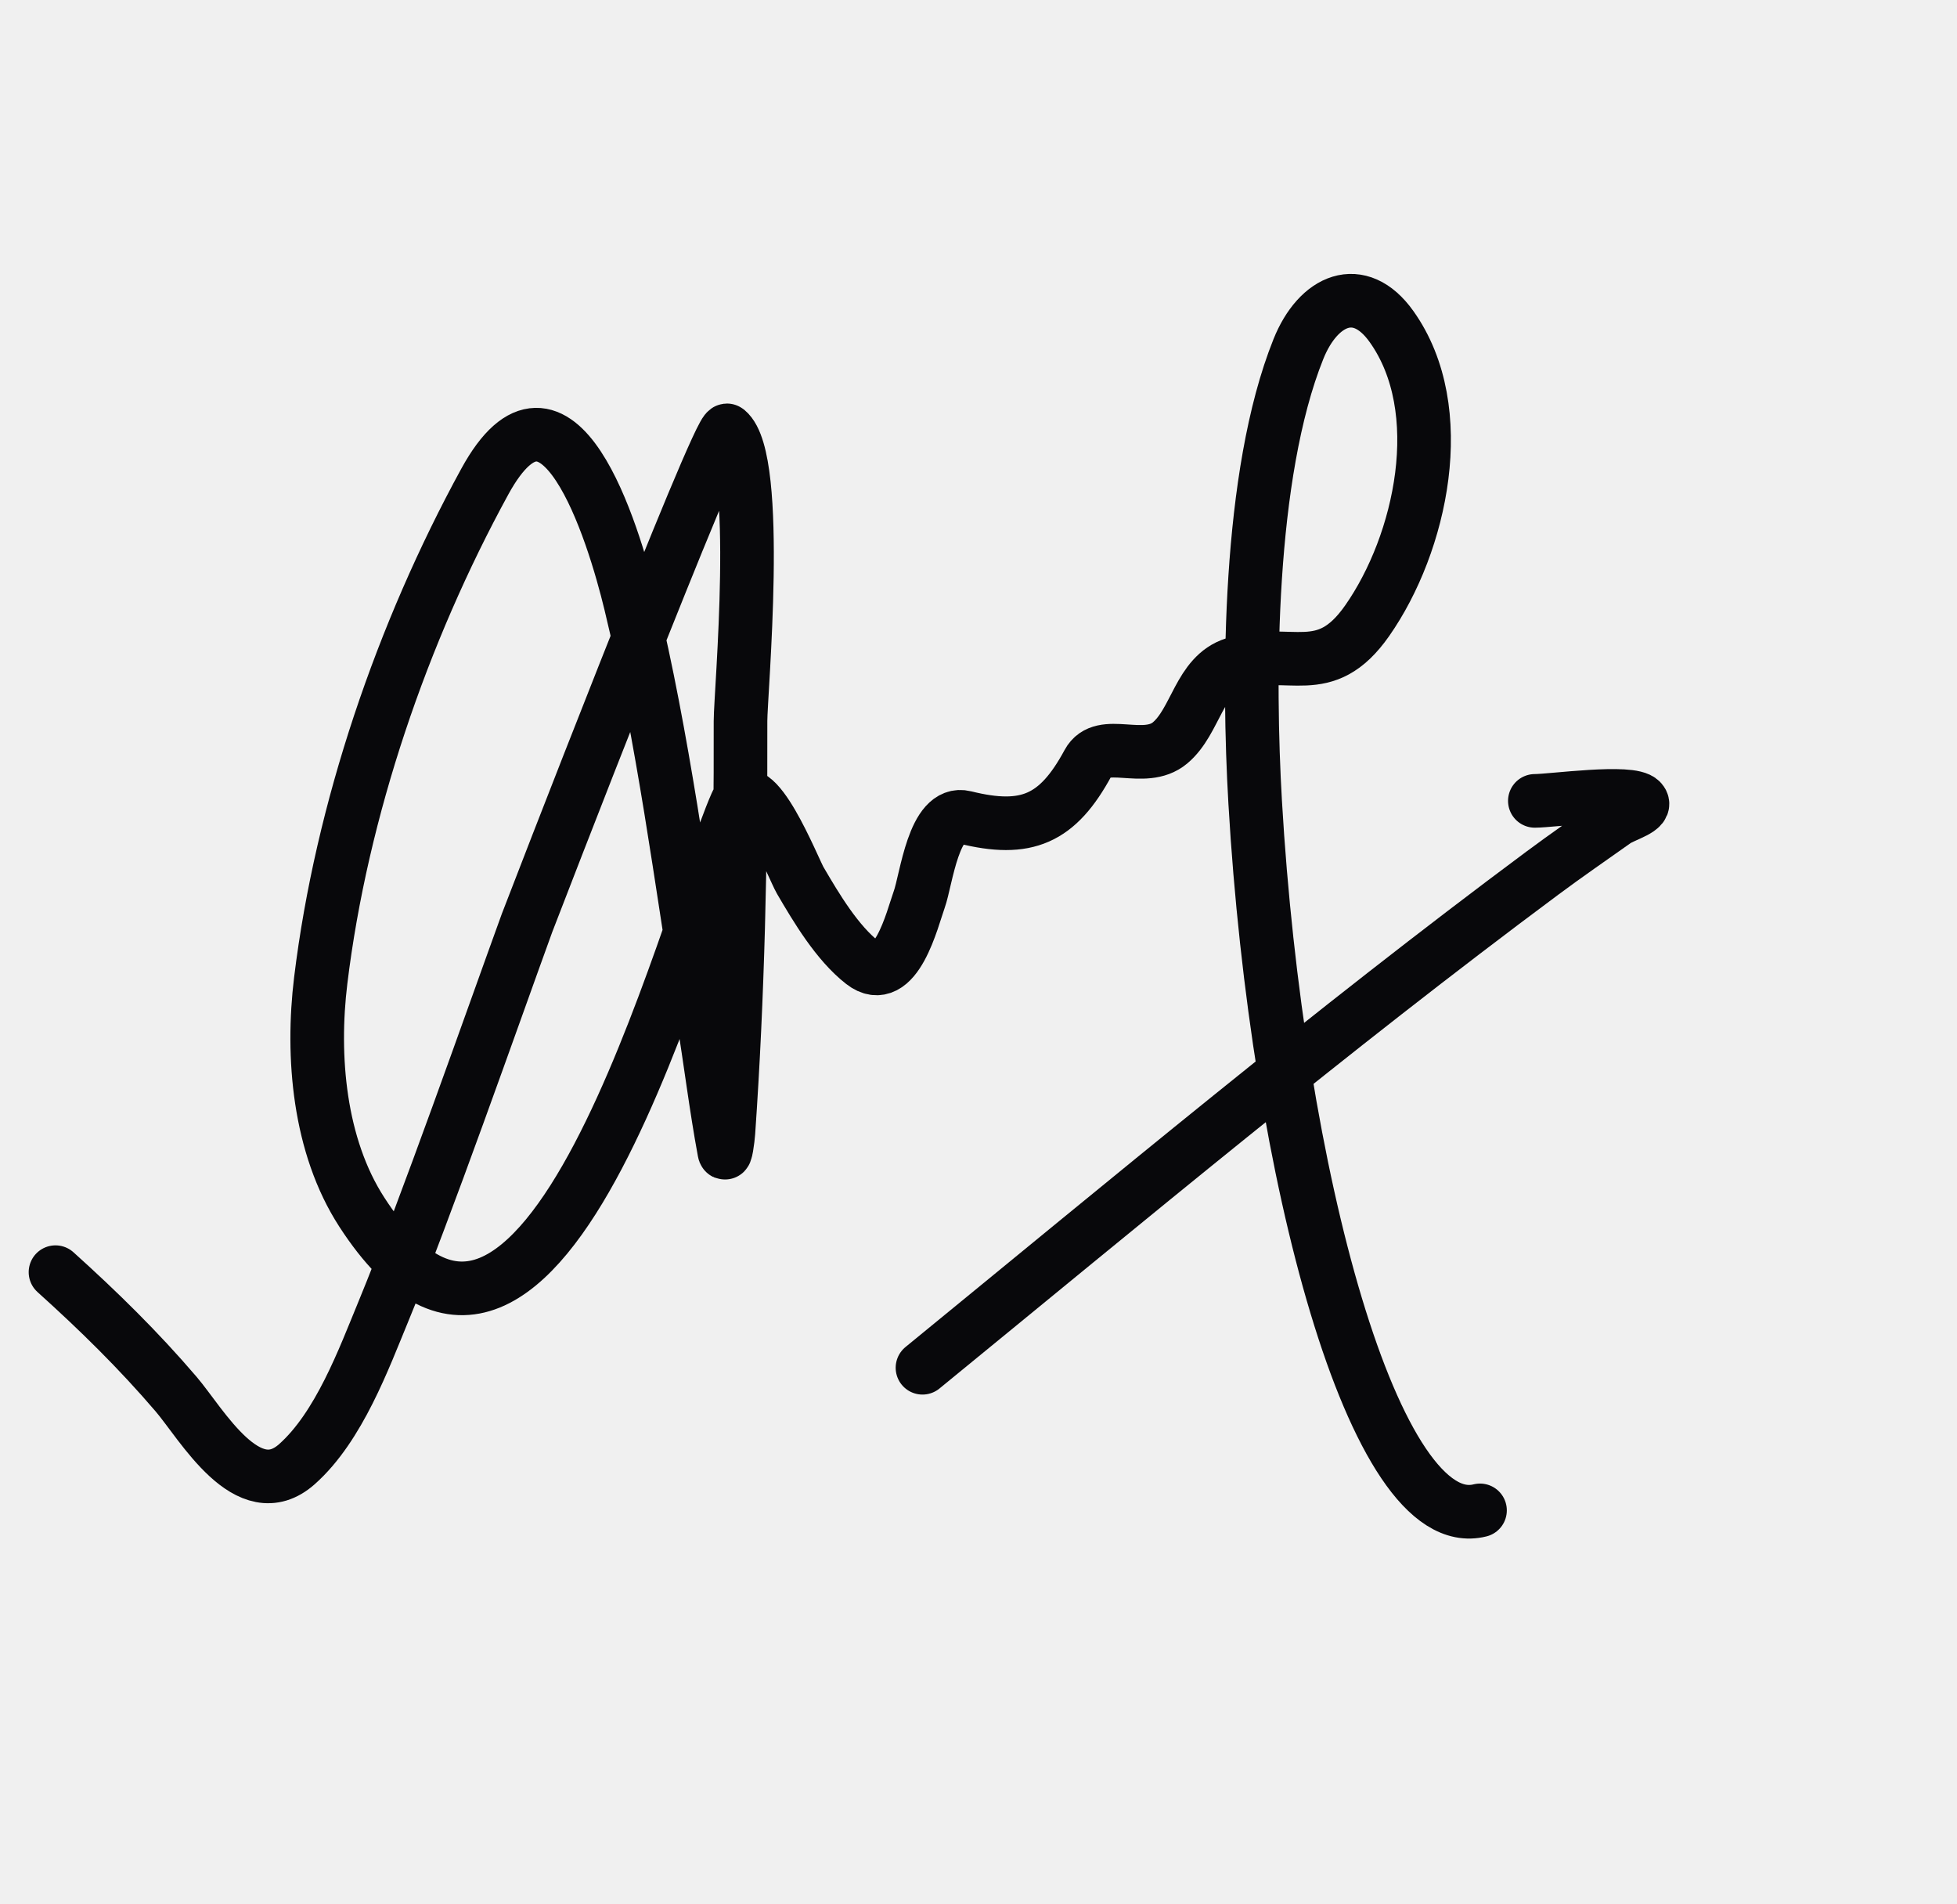
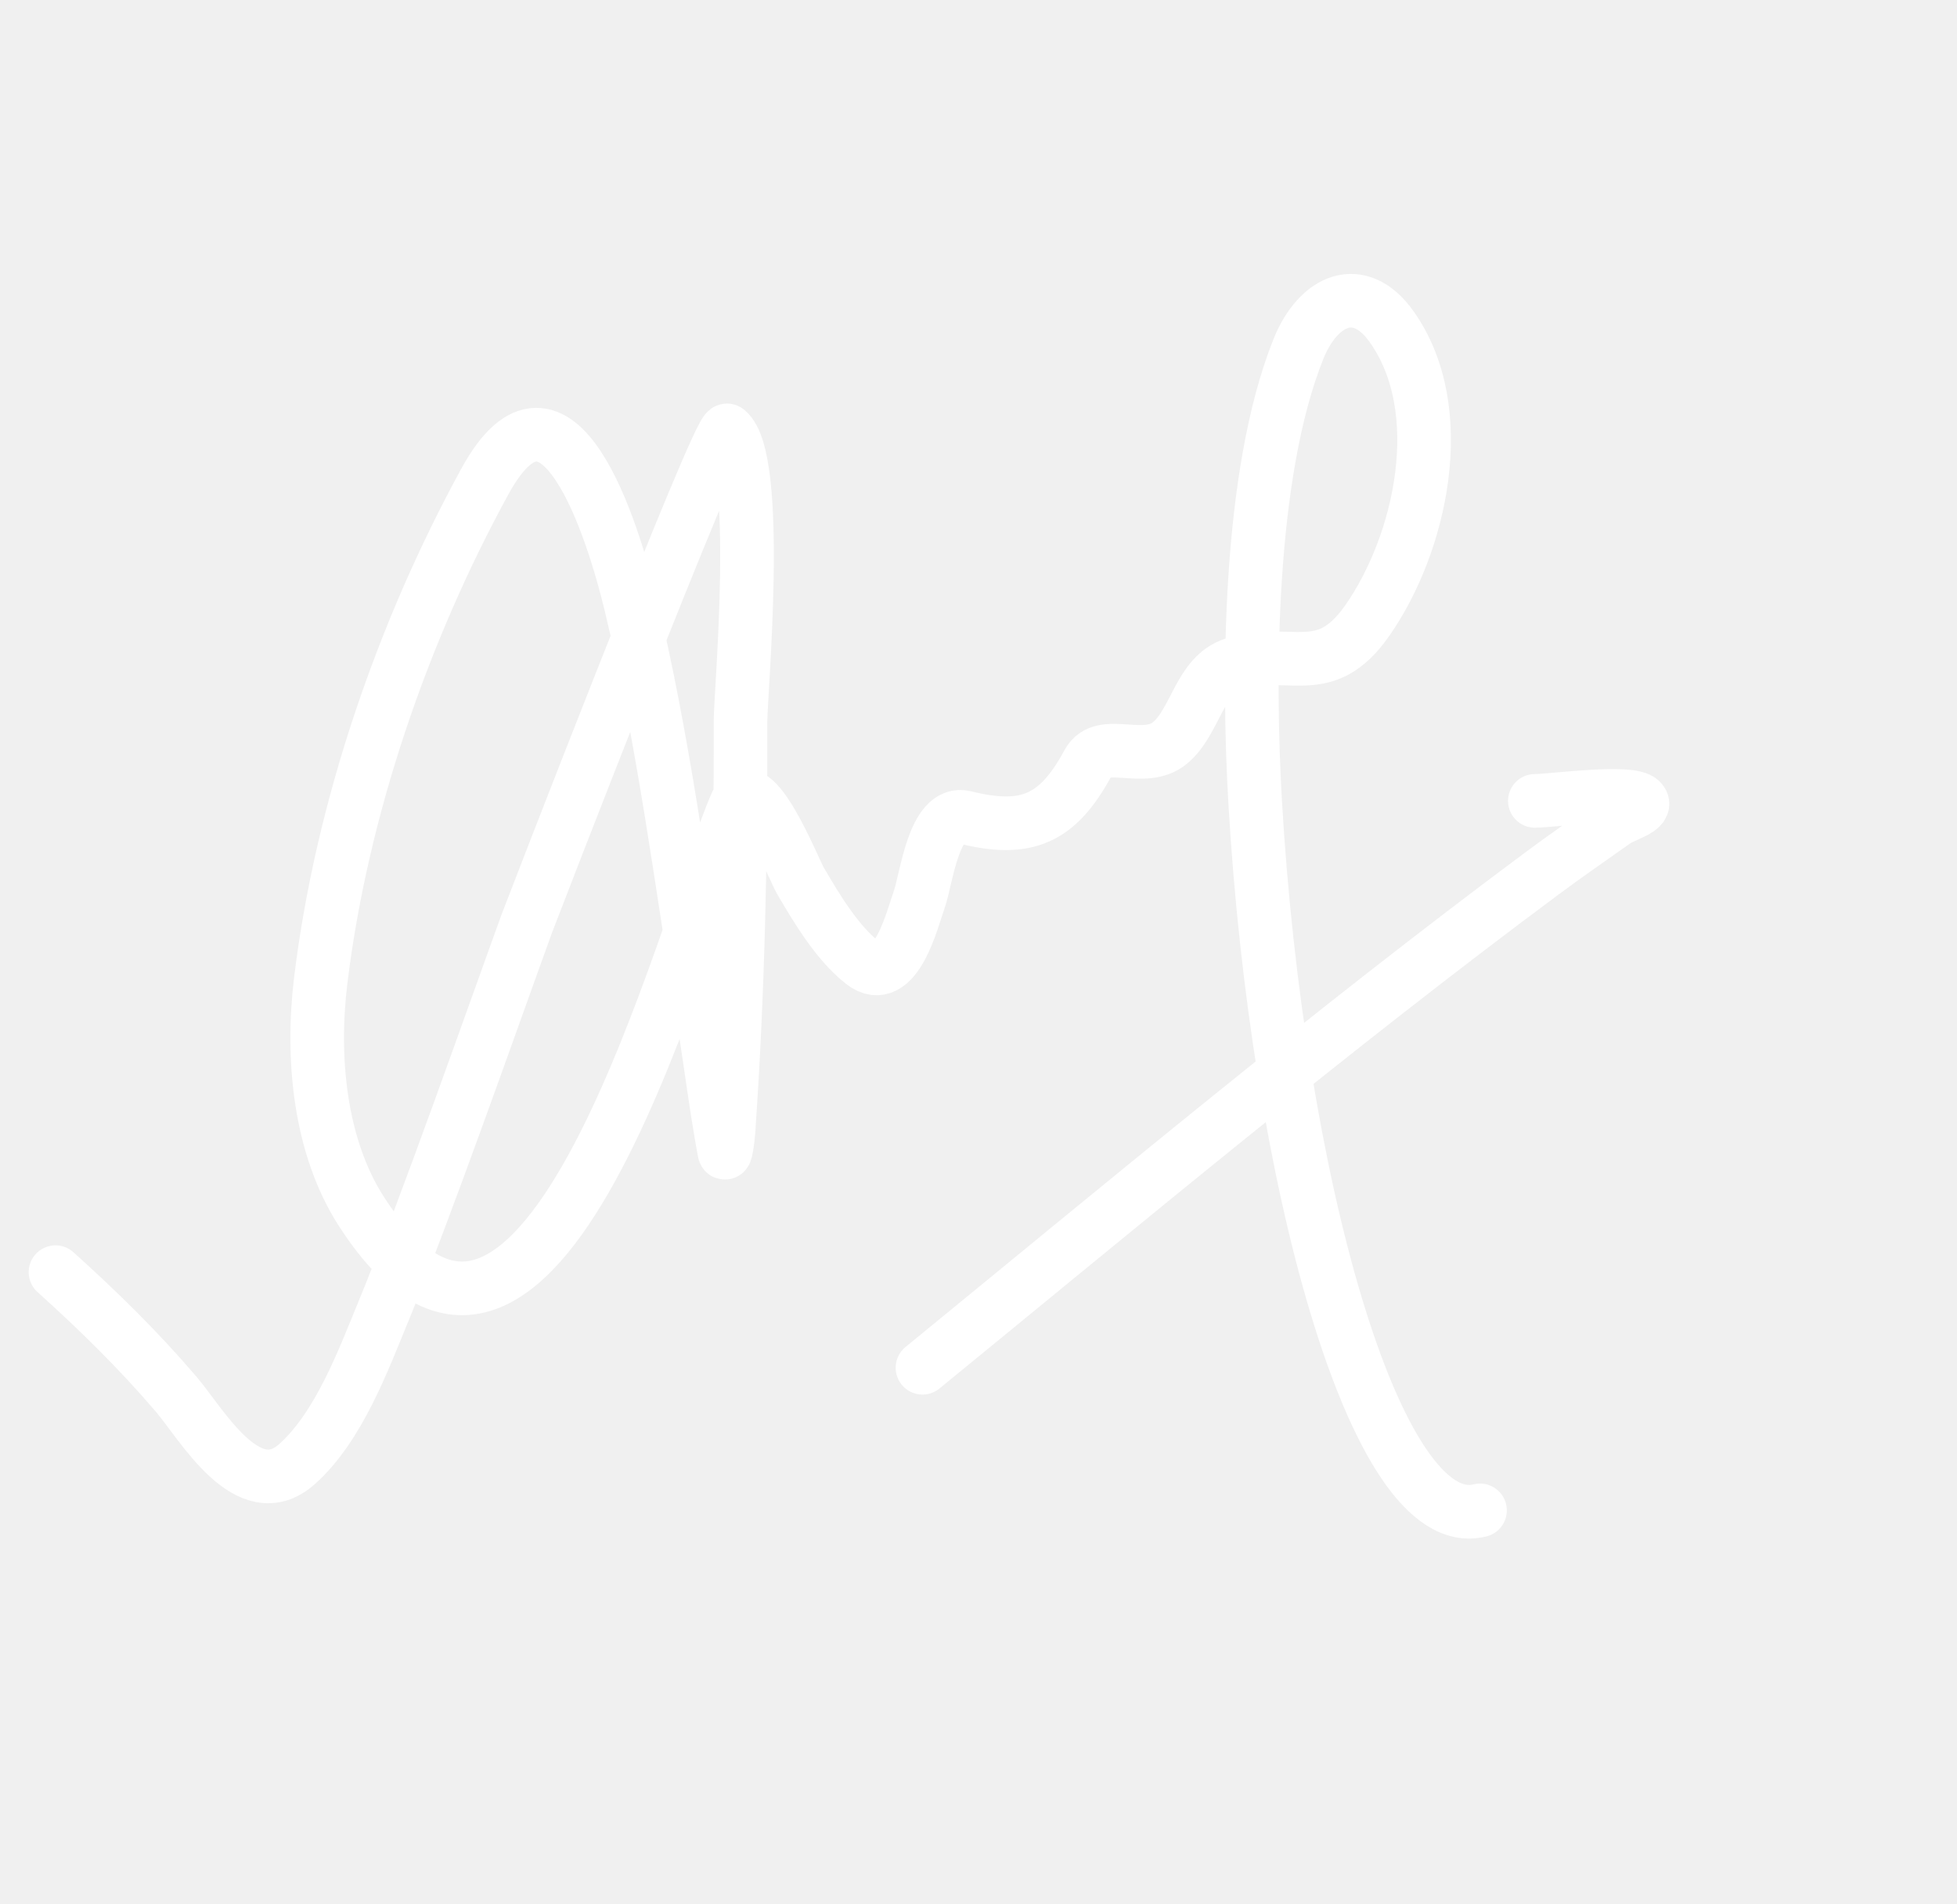
<svg xmlns="http://www.w3.org/2000/svg" viewBox="0 0 219 213">
-   <style>
-     path { stroke: #08080b; }
-     @media (prefers-color-scheme: dark) {
-       path { stroke: #ffffff; }
-     }
-   </style>
  <path d="M6.21 142.346C11.013 146.671 15.499 151.069 19.705 155.988C22.559 159.324 27.753 168.687 33.227 163.83C37.945 159.643 40.733 151.992 42.891 146.771C47.561 135.469 55.12 113.886 58.978 103.27C59.089 102.964 80.507 47.443 81.374 48.161C85.266 51.388 82.86 77.641 82.868 80.696C82.905 96.053 82.58 111.38 81.514 126.701C81.463 127.43 81.185 129.562 81.052 128.844C80.125 123.84 79.508 118.784 78.696 113.761C76.21 98.378 74.228 82.677 70.558 67.516C68.641 59.594 62.373 39.031 54.249 53.891C45.016 70.779 38.223 90.585 35.891 109.713C34.853 118.218 35.693 128.222 40.492 135.63C60.789 166.954 76.719 102.873 82.379 89.977C84.267 85.674 88.813 97.249 89.546 98.501C91.348 101.585 93.672 105.498 96.539 107.734C100.239 110.618 102.114 102.727 102.863 100.66C103.665 98.445 104.48 90.592 107.983 91.461C114.874 93.169 118.356 91.674 121.769 85.353C123.357 82.41 128.033 85.556 130.938 83.124C133.842 80.692 134.17 75.543 138.105 74.29C144.316 72.314 148.198 76.31 153 69.447C159.022 60.839 162.353 45.847 155.716 36.533C152.117 31.483 147.516 33.538 145.303 39.047C139.631 53.169 139.673 76.204 140.461 89.756C142.883 131.398 153.841 171.973 165.622 169" fill="none" stroke="#ffffff" stroke-width="6" stroke-linecap="round" />
  <path d="M103.231 153.042C126.144 134.313 148.88 115.327 172.64 97.666C175.307 95.683 178.046 93.798 180.758 91.877C181.757 91.169 184.466 90.527 183.652 89.612C182.537 88.357 173.664 89.612 171.759 89.612" fill="none" stroke="#ffffff" stroke-width="6" stroke-linecap="round" />
</svg>
